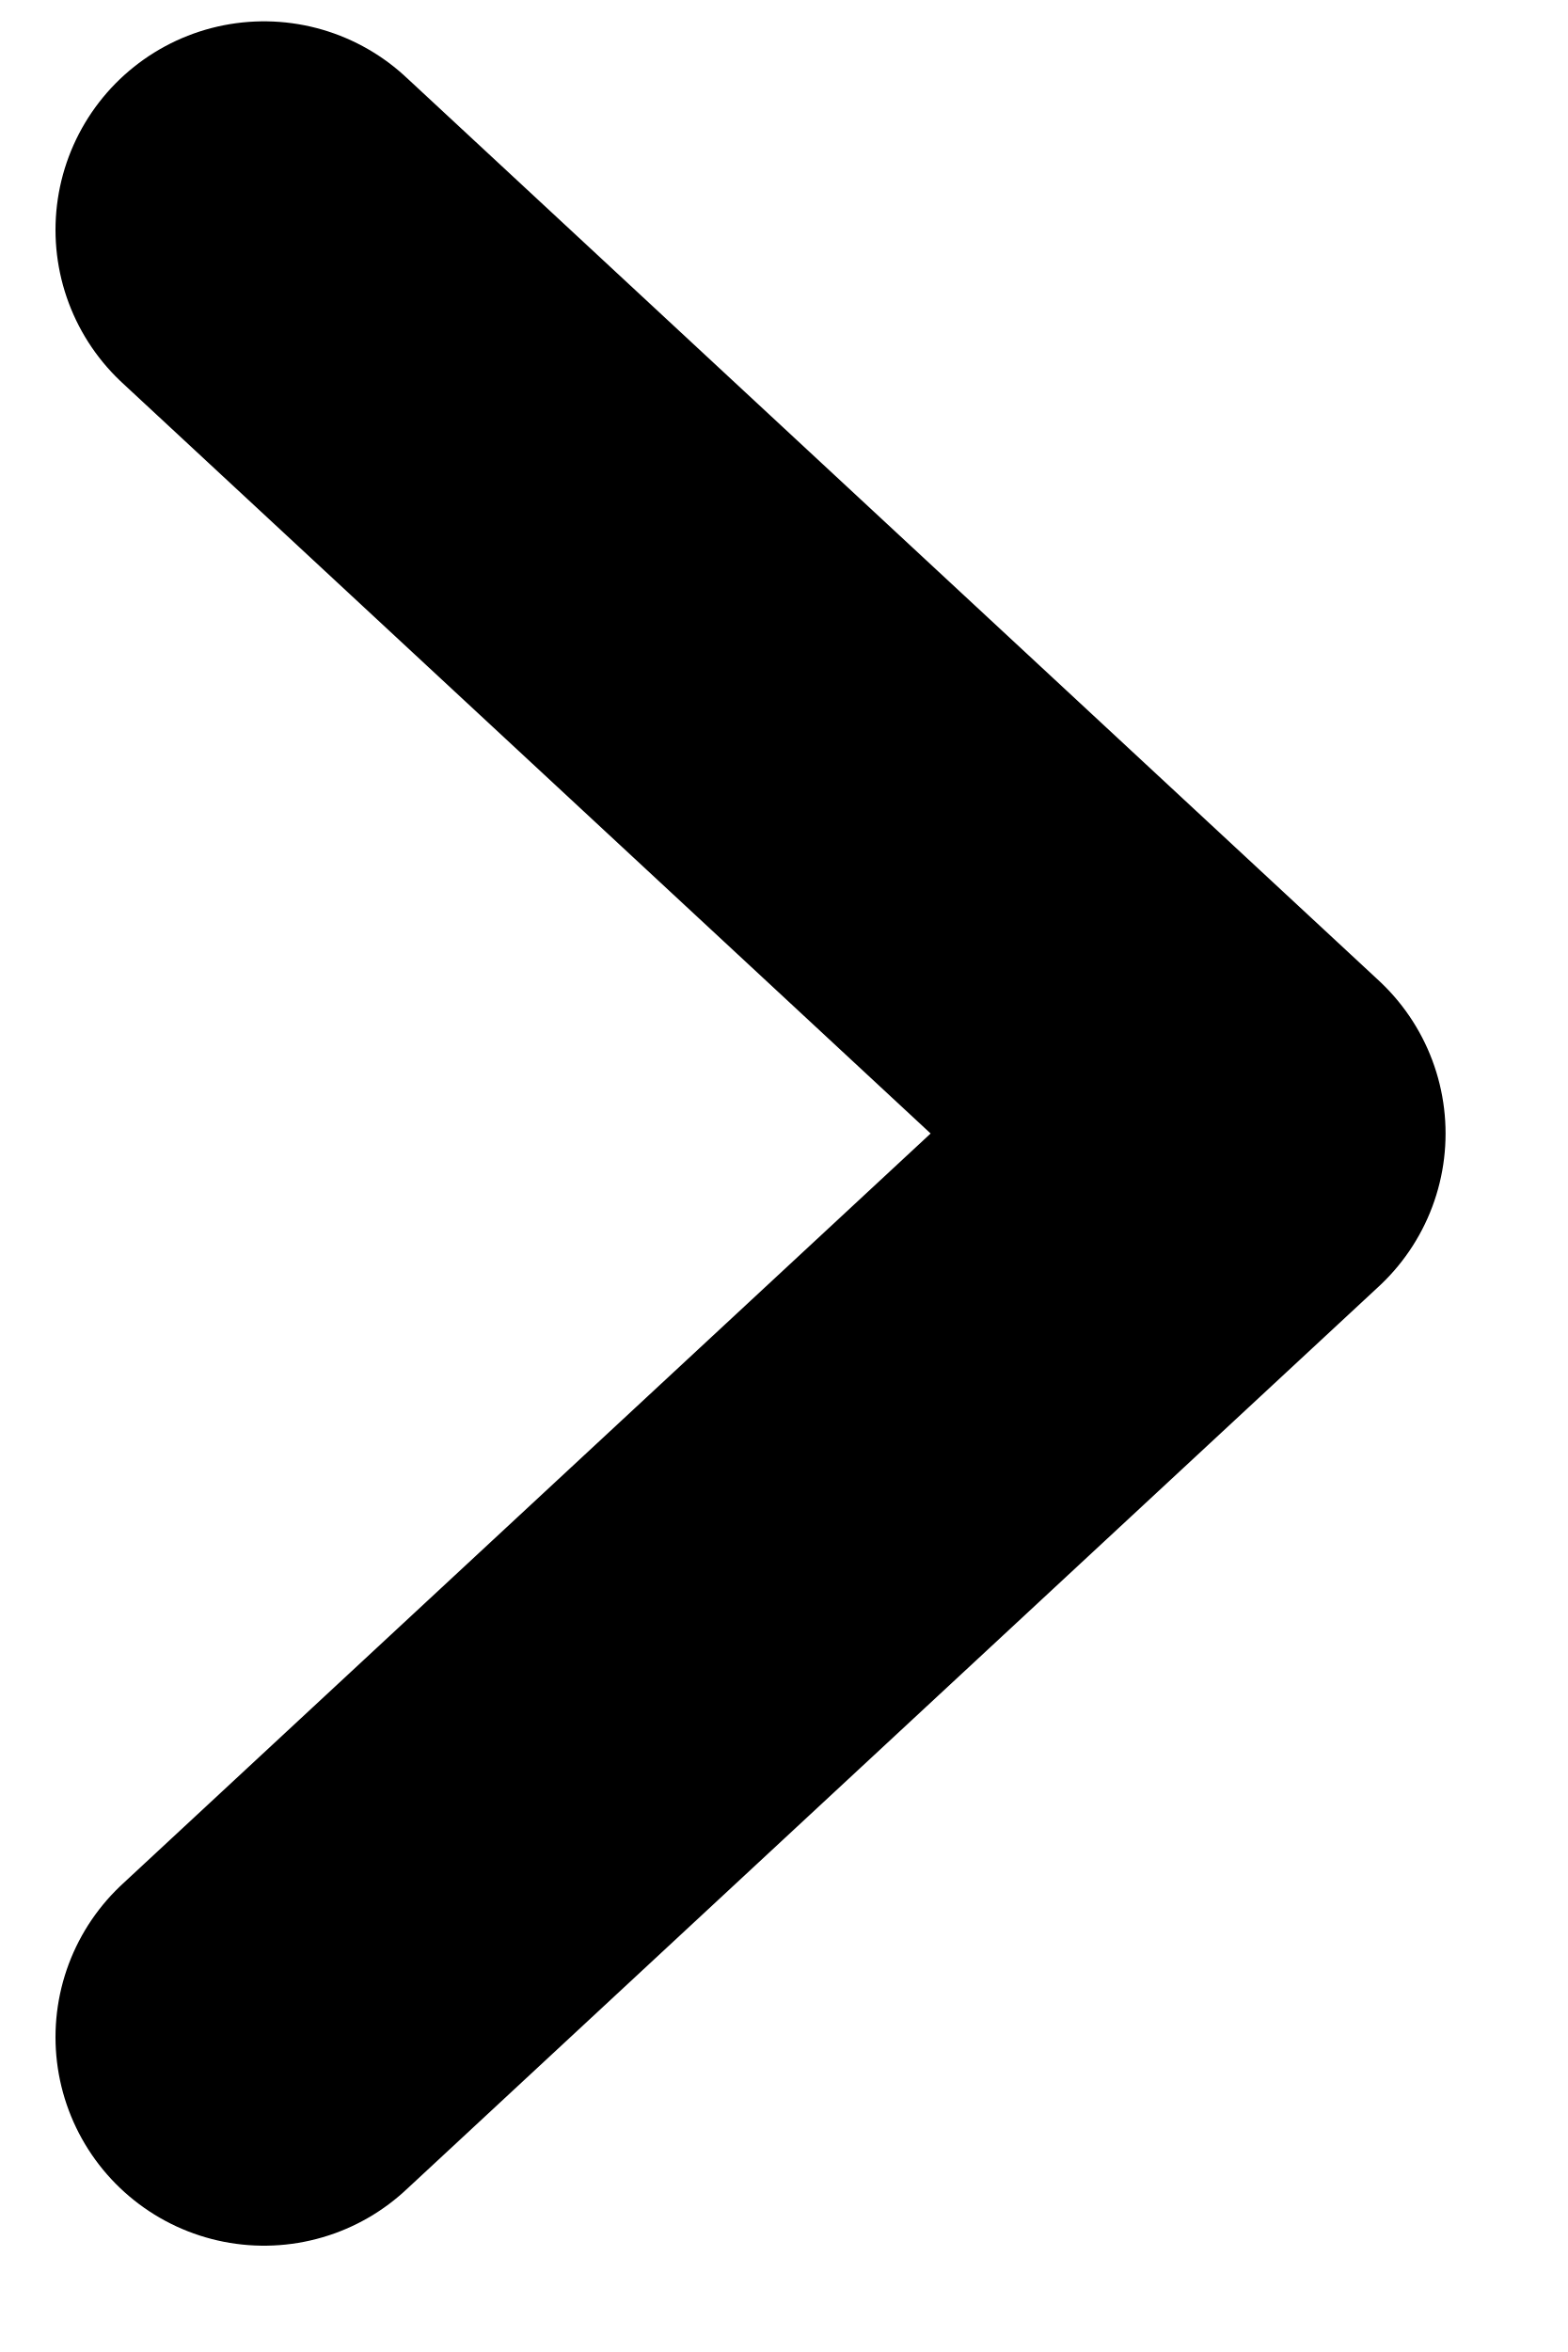
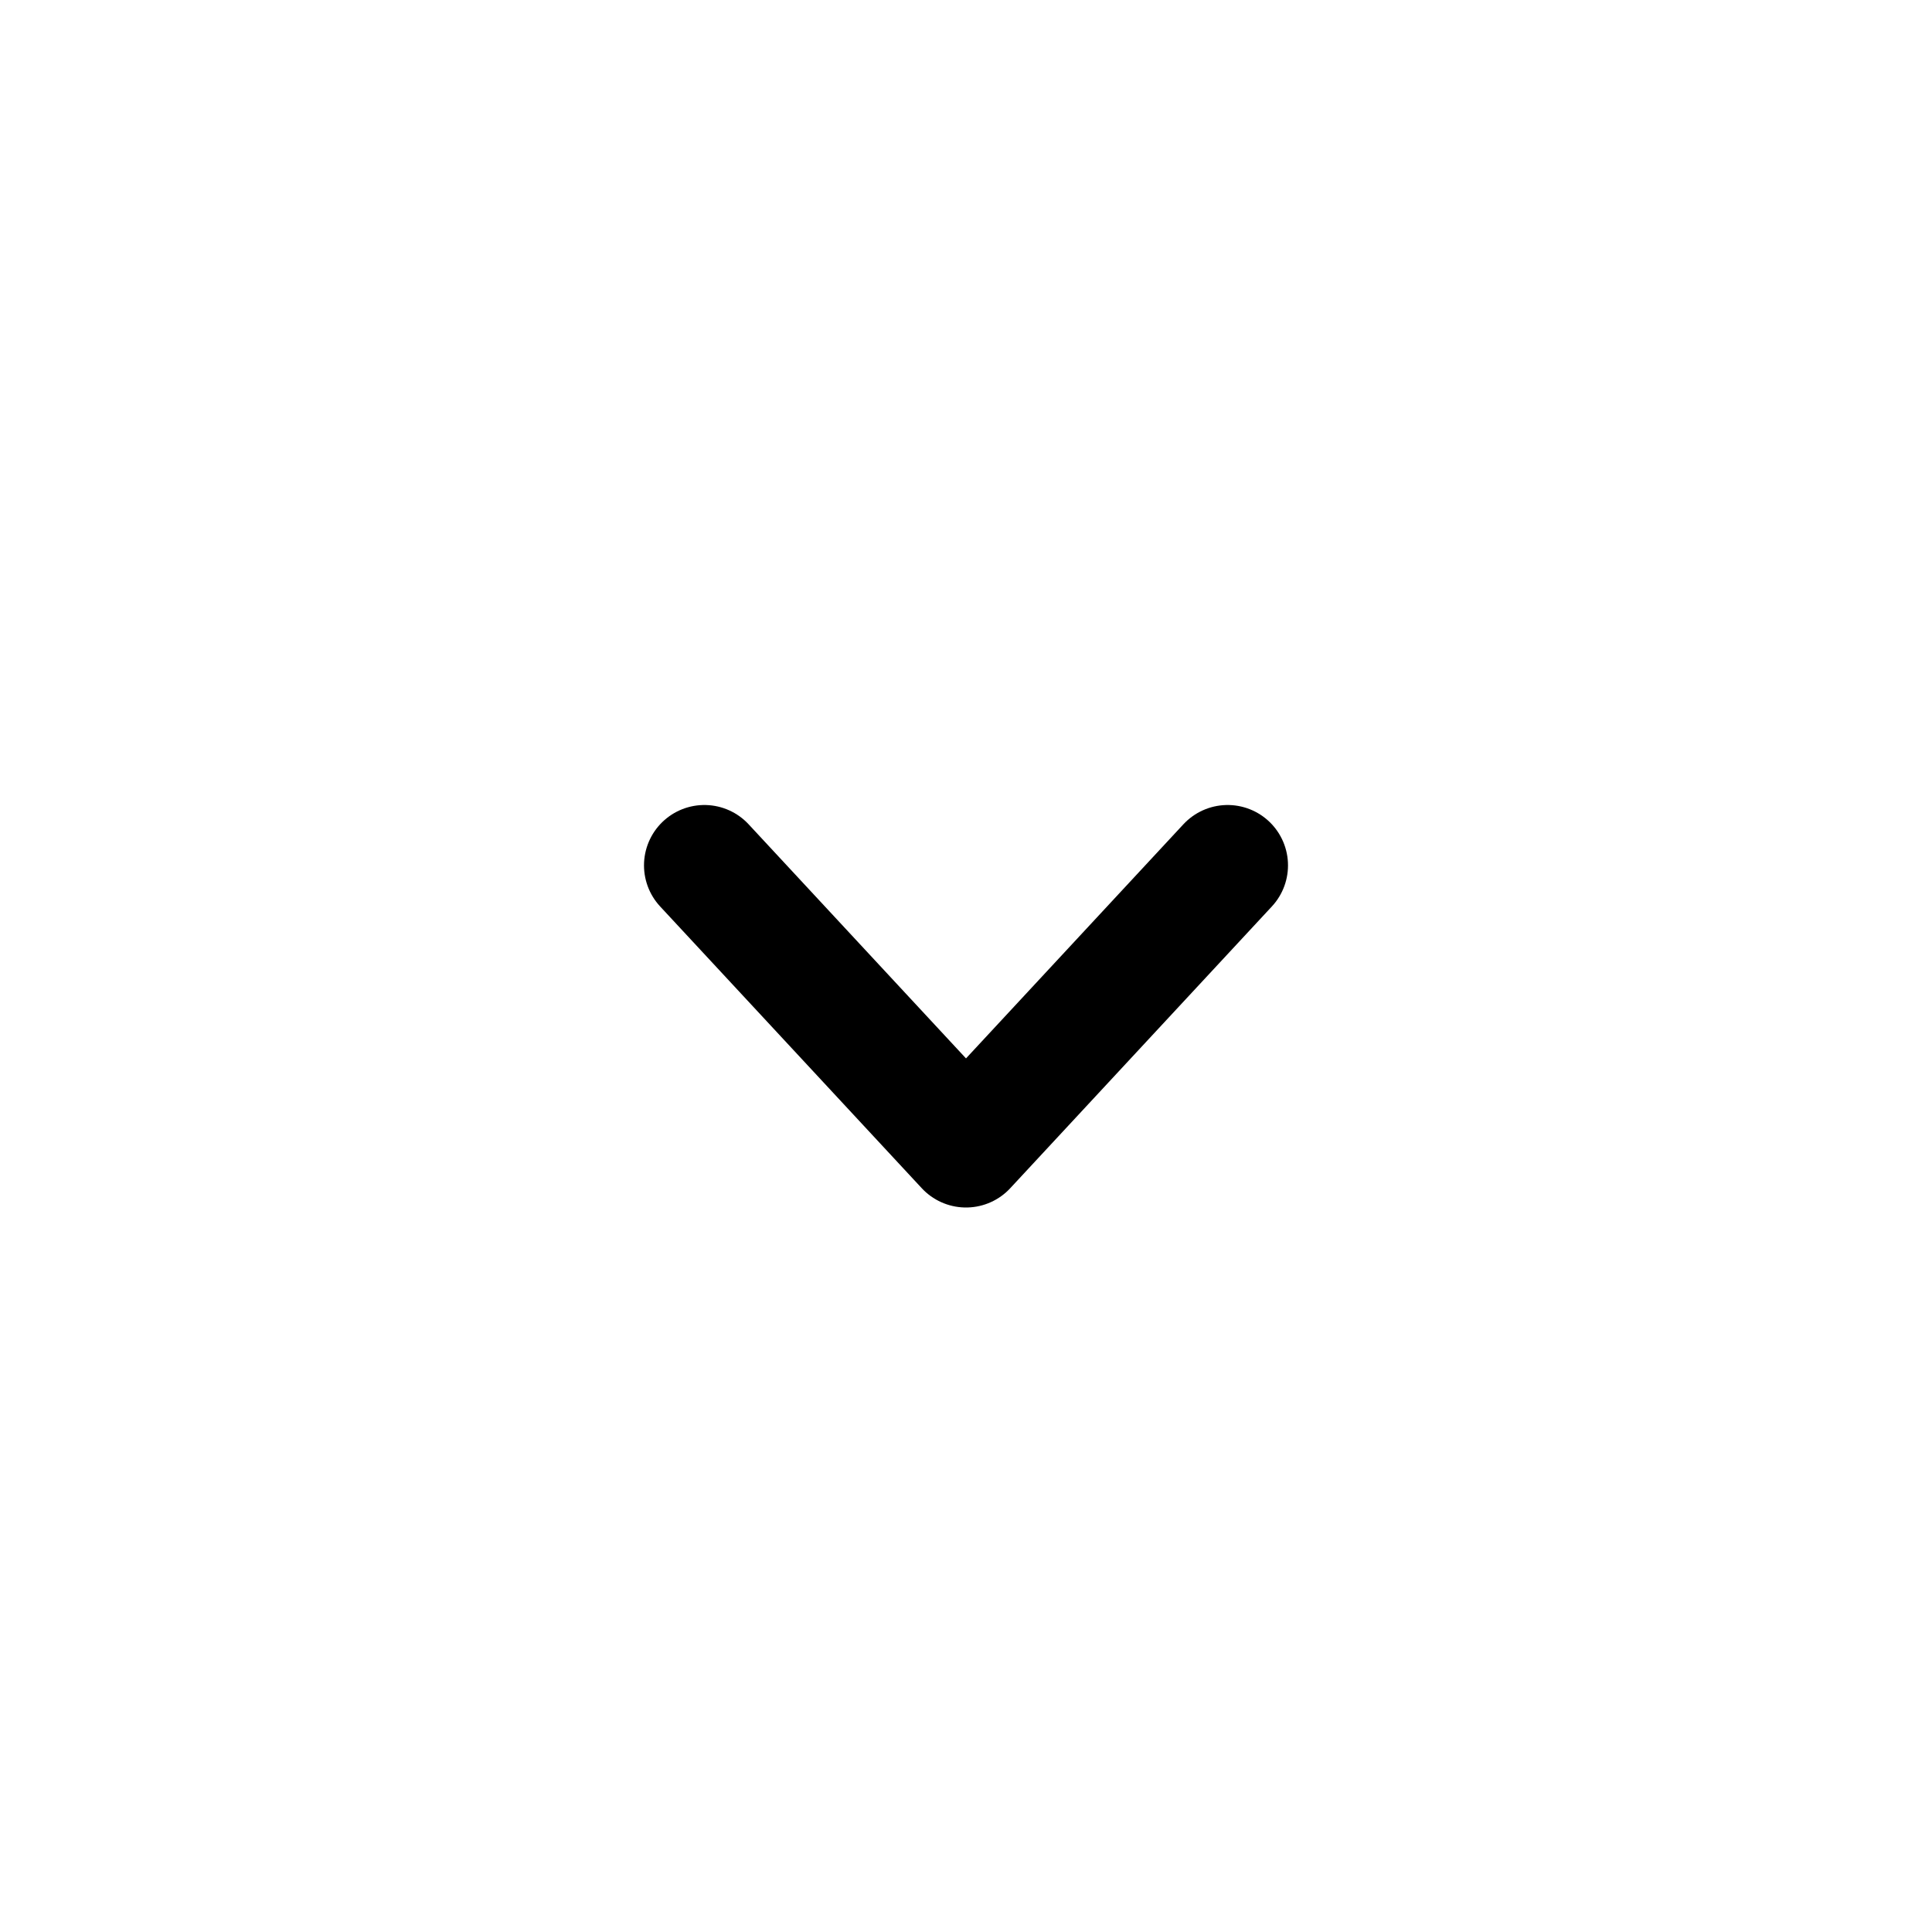
- <svg xmlns="http://www.w3.org/2000/svg" width="10" height="15" viewBox="0 0 10 15" fill="none">
-   <path d="M1.684 12.992L7.891 7.229L1.684 1.466" stroke="currentColor" stroke-width="2.66" stroke-linecap="round" stroke-linejoin="round" />
+ <svg xmlns="http://www.w3.org/2000/svg" width="24" height="24" viewBox="0 0 24 24" fill="none">
+   <path d="M15.25 10.75L12 14.25L8.75 10.75" stroke="black" stroke-width="1.5" stroke-linecap="round" stroke-linejoin="round" />
</svg>
